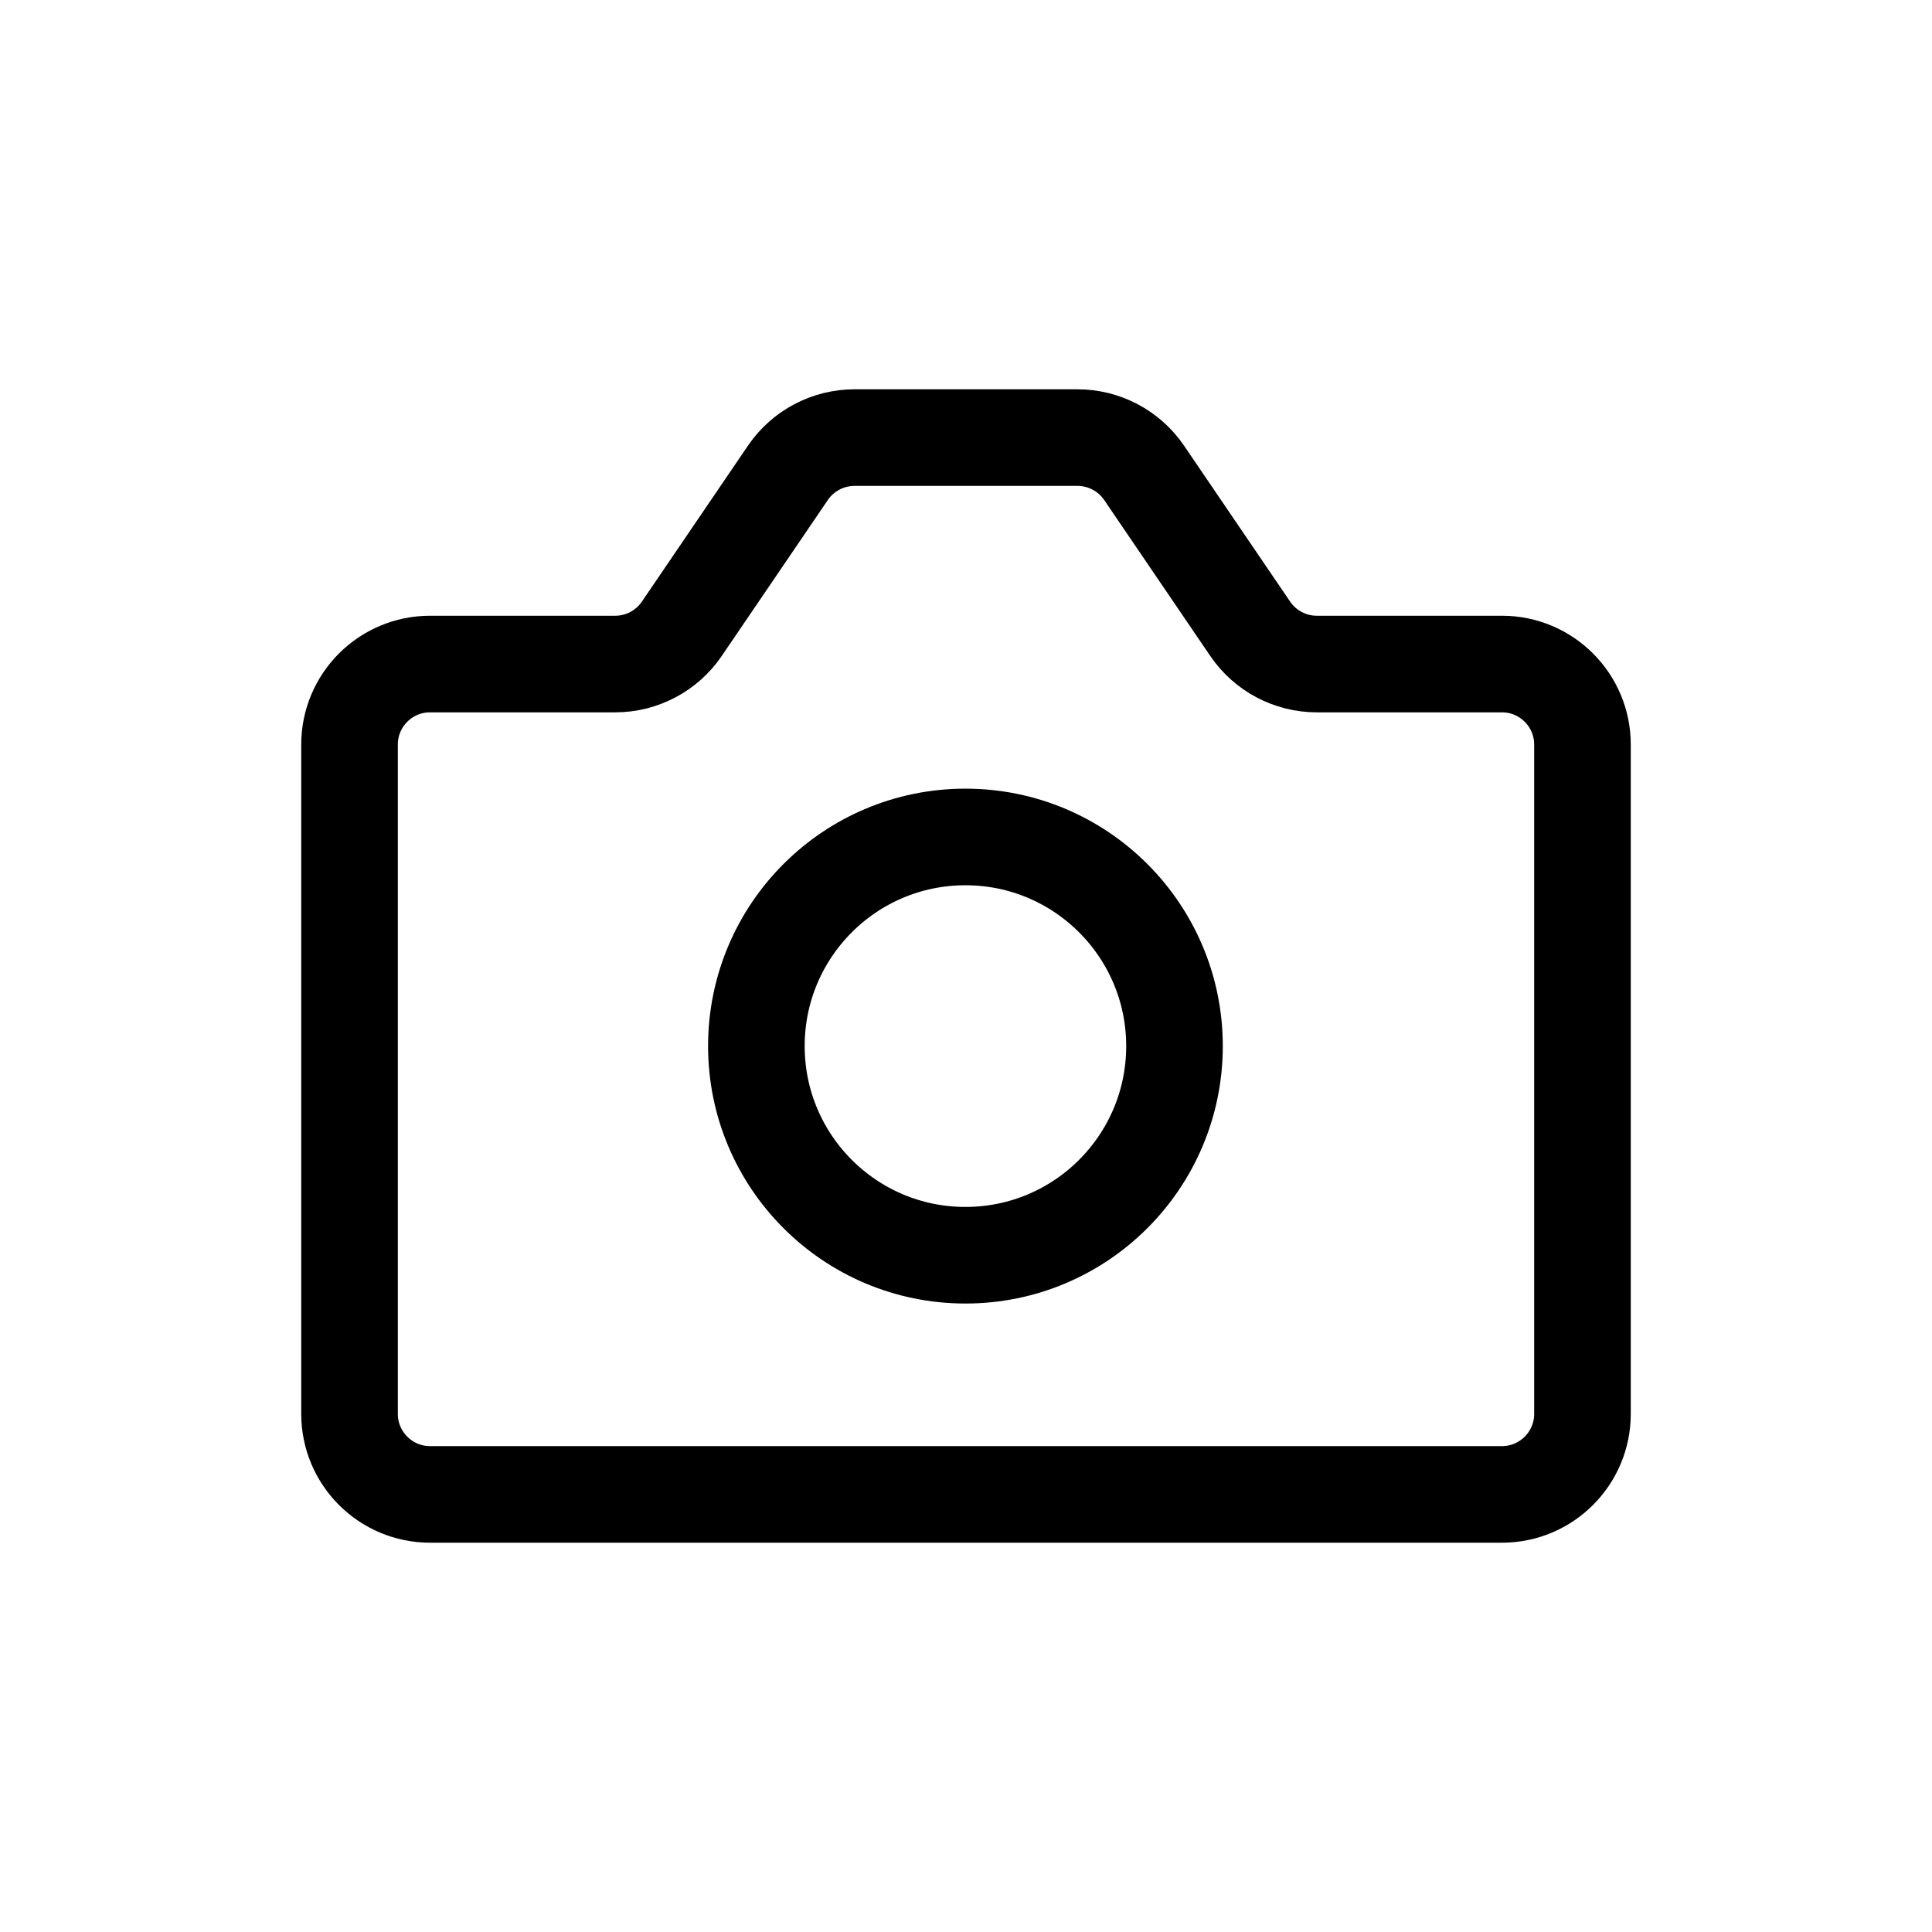
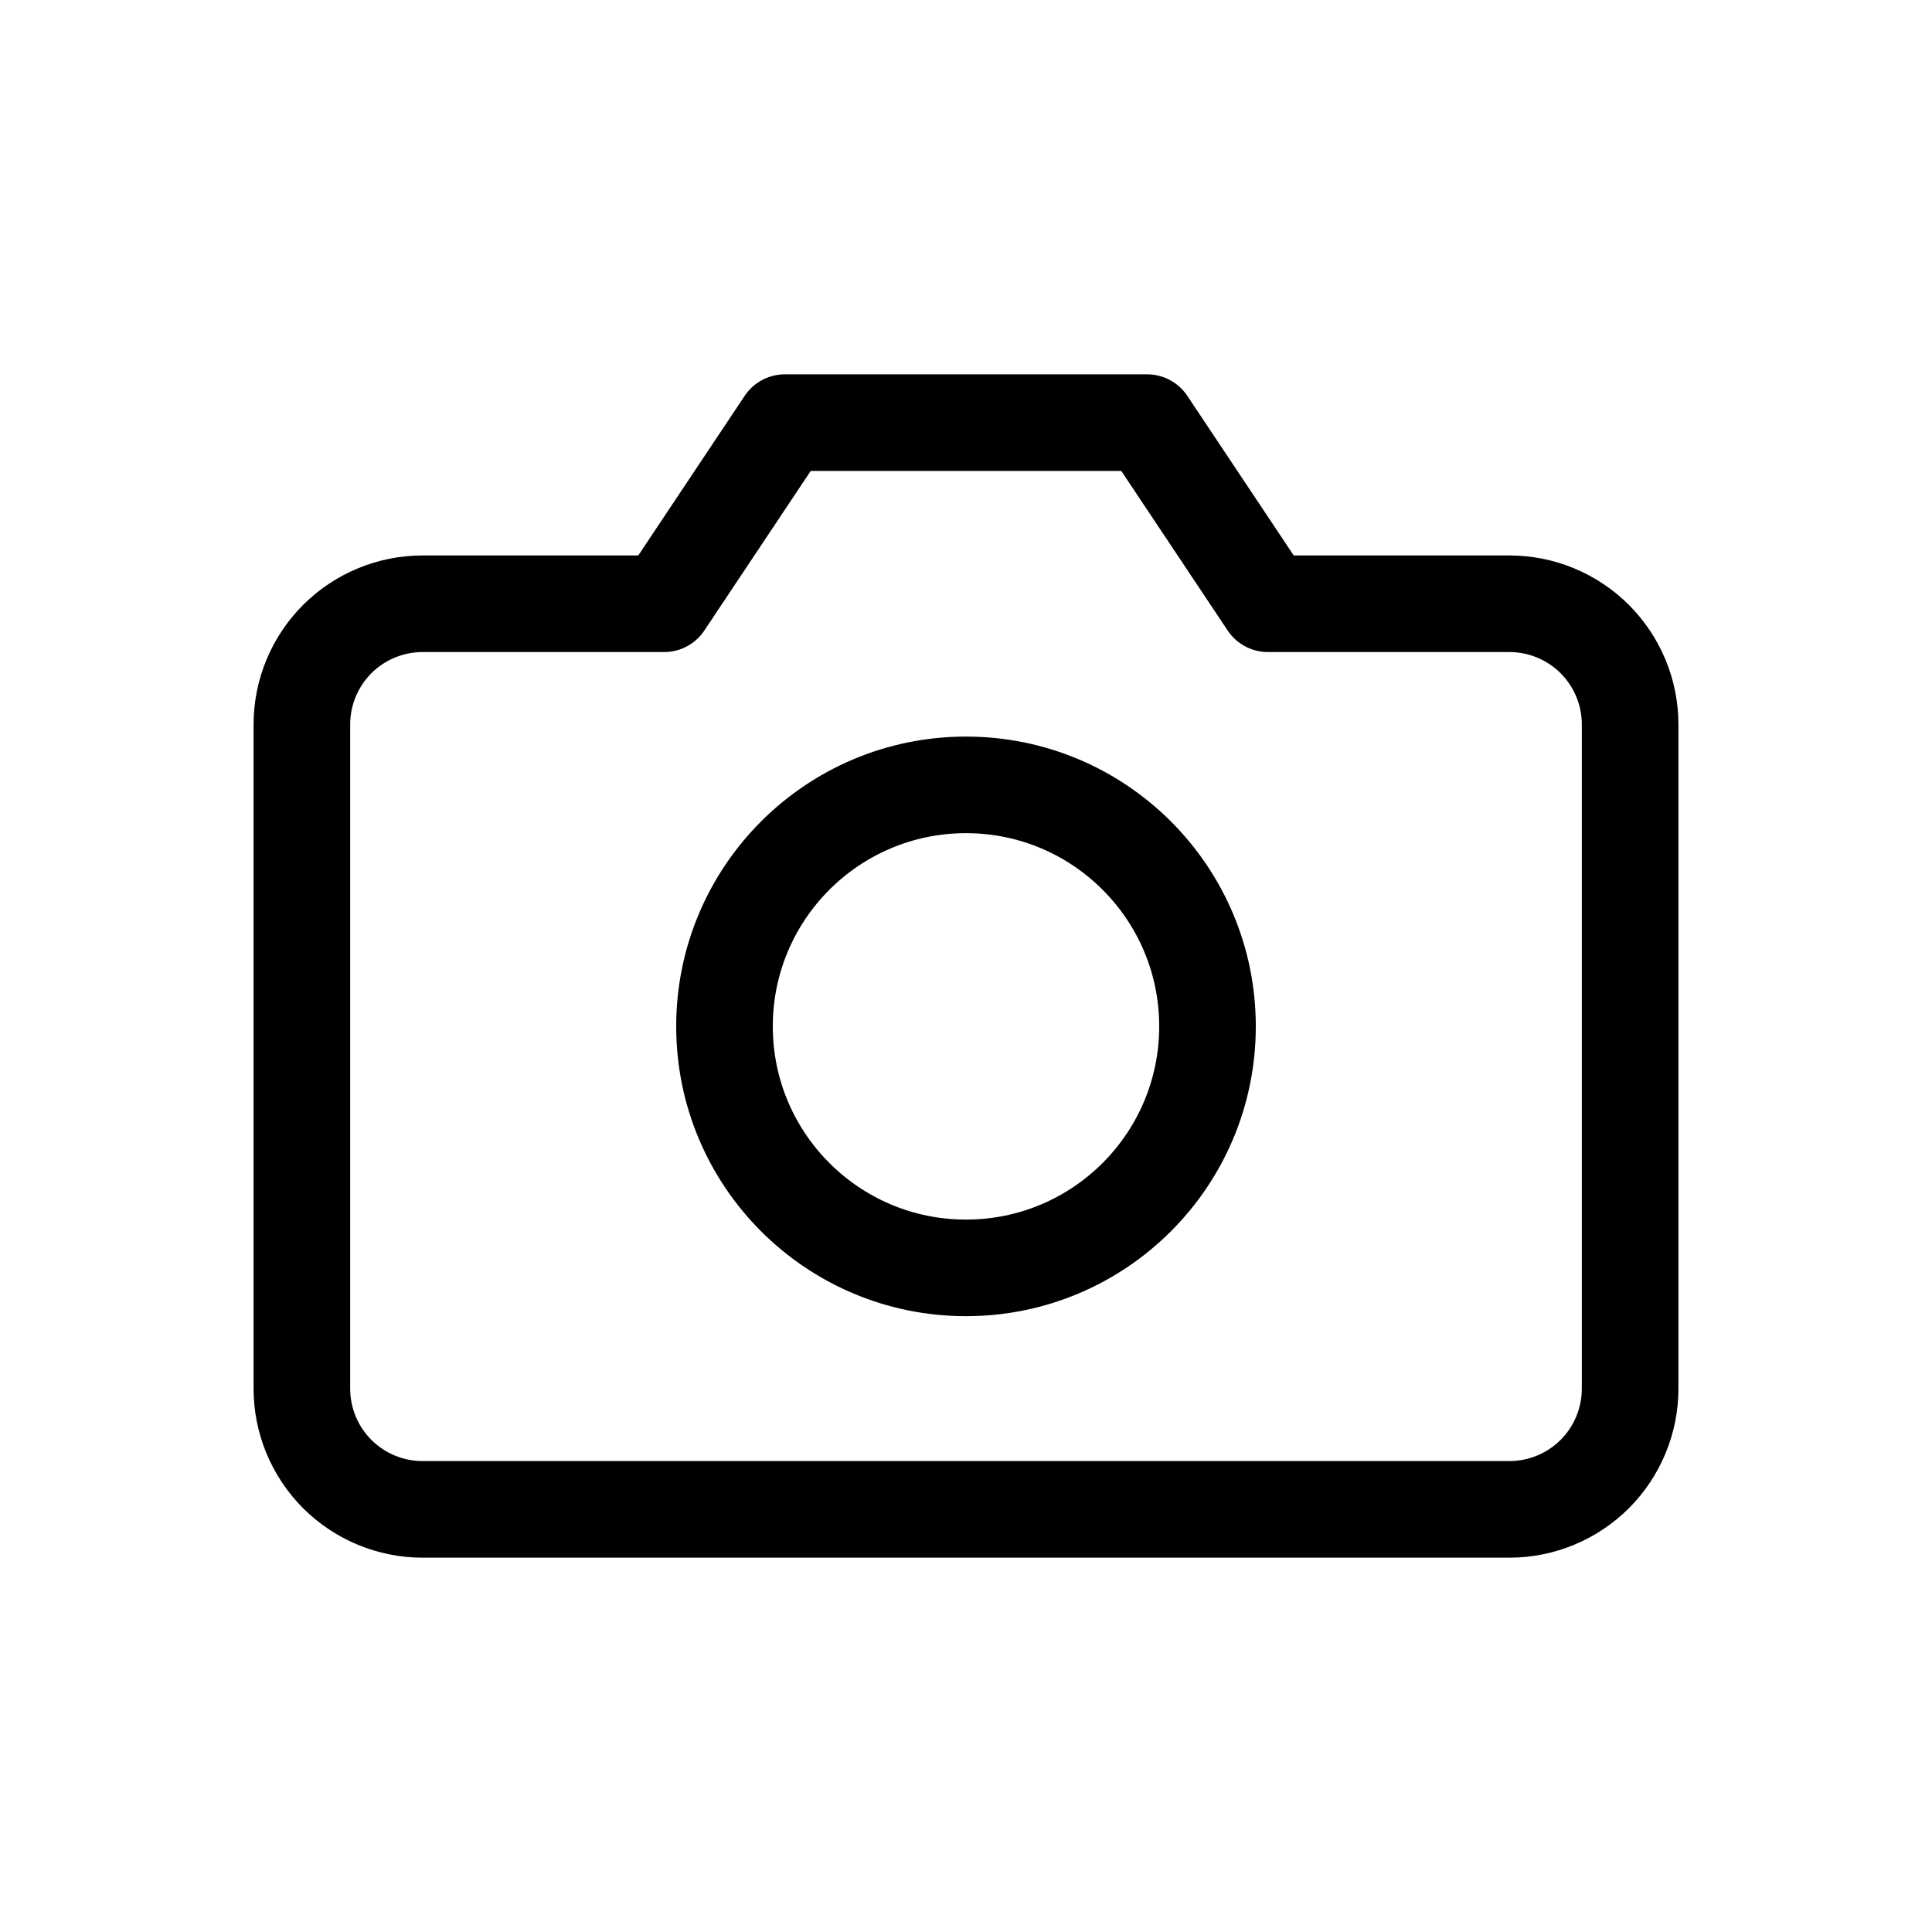
<svg xmlns="http://www.w3.org/2000/svg" width="24" height="24" viewBox="0 0 24 24" fill="none">
-   <path d="M18.658 18.564H5.342C4.79 18.564 4.342 18.116 4.342 17.564V9.249C4.342 8.697 4.79 8.249 5.342 8.249H7.642C7.973 8.249 8.283 8.085 8.469 7.812L9.788 5.873C9.974 5.6 10.284 5.436 10.615 5.436H13.385C13.716 5.436 14.026 5.6 14.212 5.873L15.531 7.812C15.717 8.085 16.027 8.249 16.358 8.249H18.658C19.21 8.249 19.658 8.697 19.658 9.249V17.564C19.658 18.116 19.21 18.564 18.658 18.564Z" stroke="black" stroke-width="1.2" stroke-linecap="round" />
-   <ellipse cx="11.993" cy="12.995" rx="2.597" ry="2.598" stroke="black" stroke-width="1.2" />
+   <path d="M20.25 17.25C20.25 17.648 20.092 18.029 19.811 18.311C19.529 18.592 19.148 18.75 18.75 18.75H5.25C4.852 18.75 4.471 18.592 4.189 18.311C3.908 18.029 3.75 17.648 3.75 17.25V9C3.75 8.602 3.908 8.221 4.189 7.939C4.471 7.658 4.852 7.5 5.25 7.5H8.25L9.75 5.25H14.25L15.75 7.5H18.75C19.148 7.5 19.529 7.658 19.811 7.939C20.092 8.221 20.25 8.602 20.25 9V17.25Z" stroke="black" stroke-width="1.2" stroke-linecap="round" stroke-linejoin="round" />
+   <path d="M12 15.75C13.657 15.75 15 14.407 15 12.75C15 11.093 13.657 9.75 12 9.75C10.343 9.75 9 11.093 9 12.75C9 14.407 10.343 15.75 12 15.75Z" stroke="black" stroke-width="1.2" stroke-linecap="round" stroke-linejoin="round" />
</svg>
